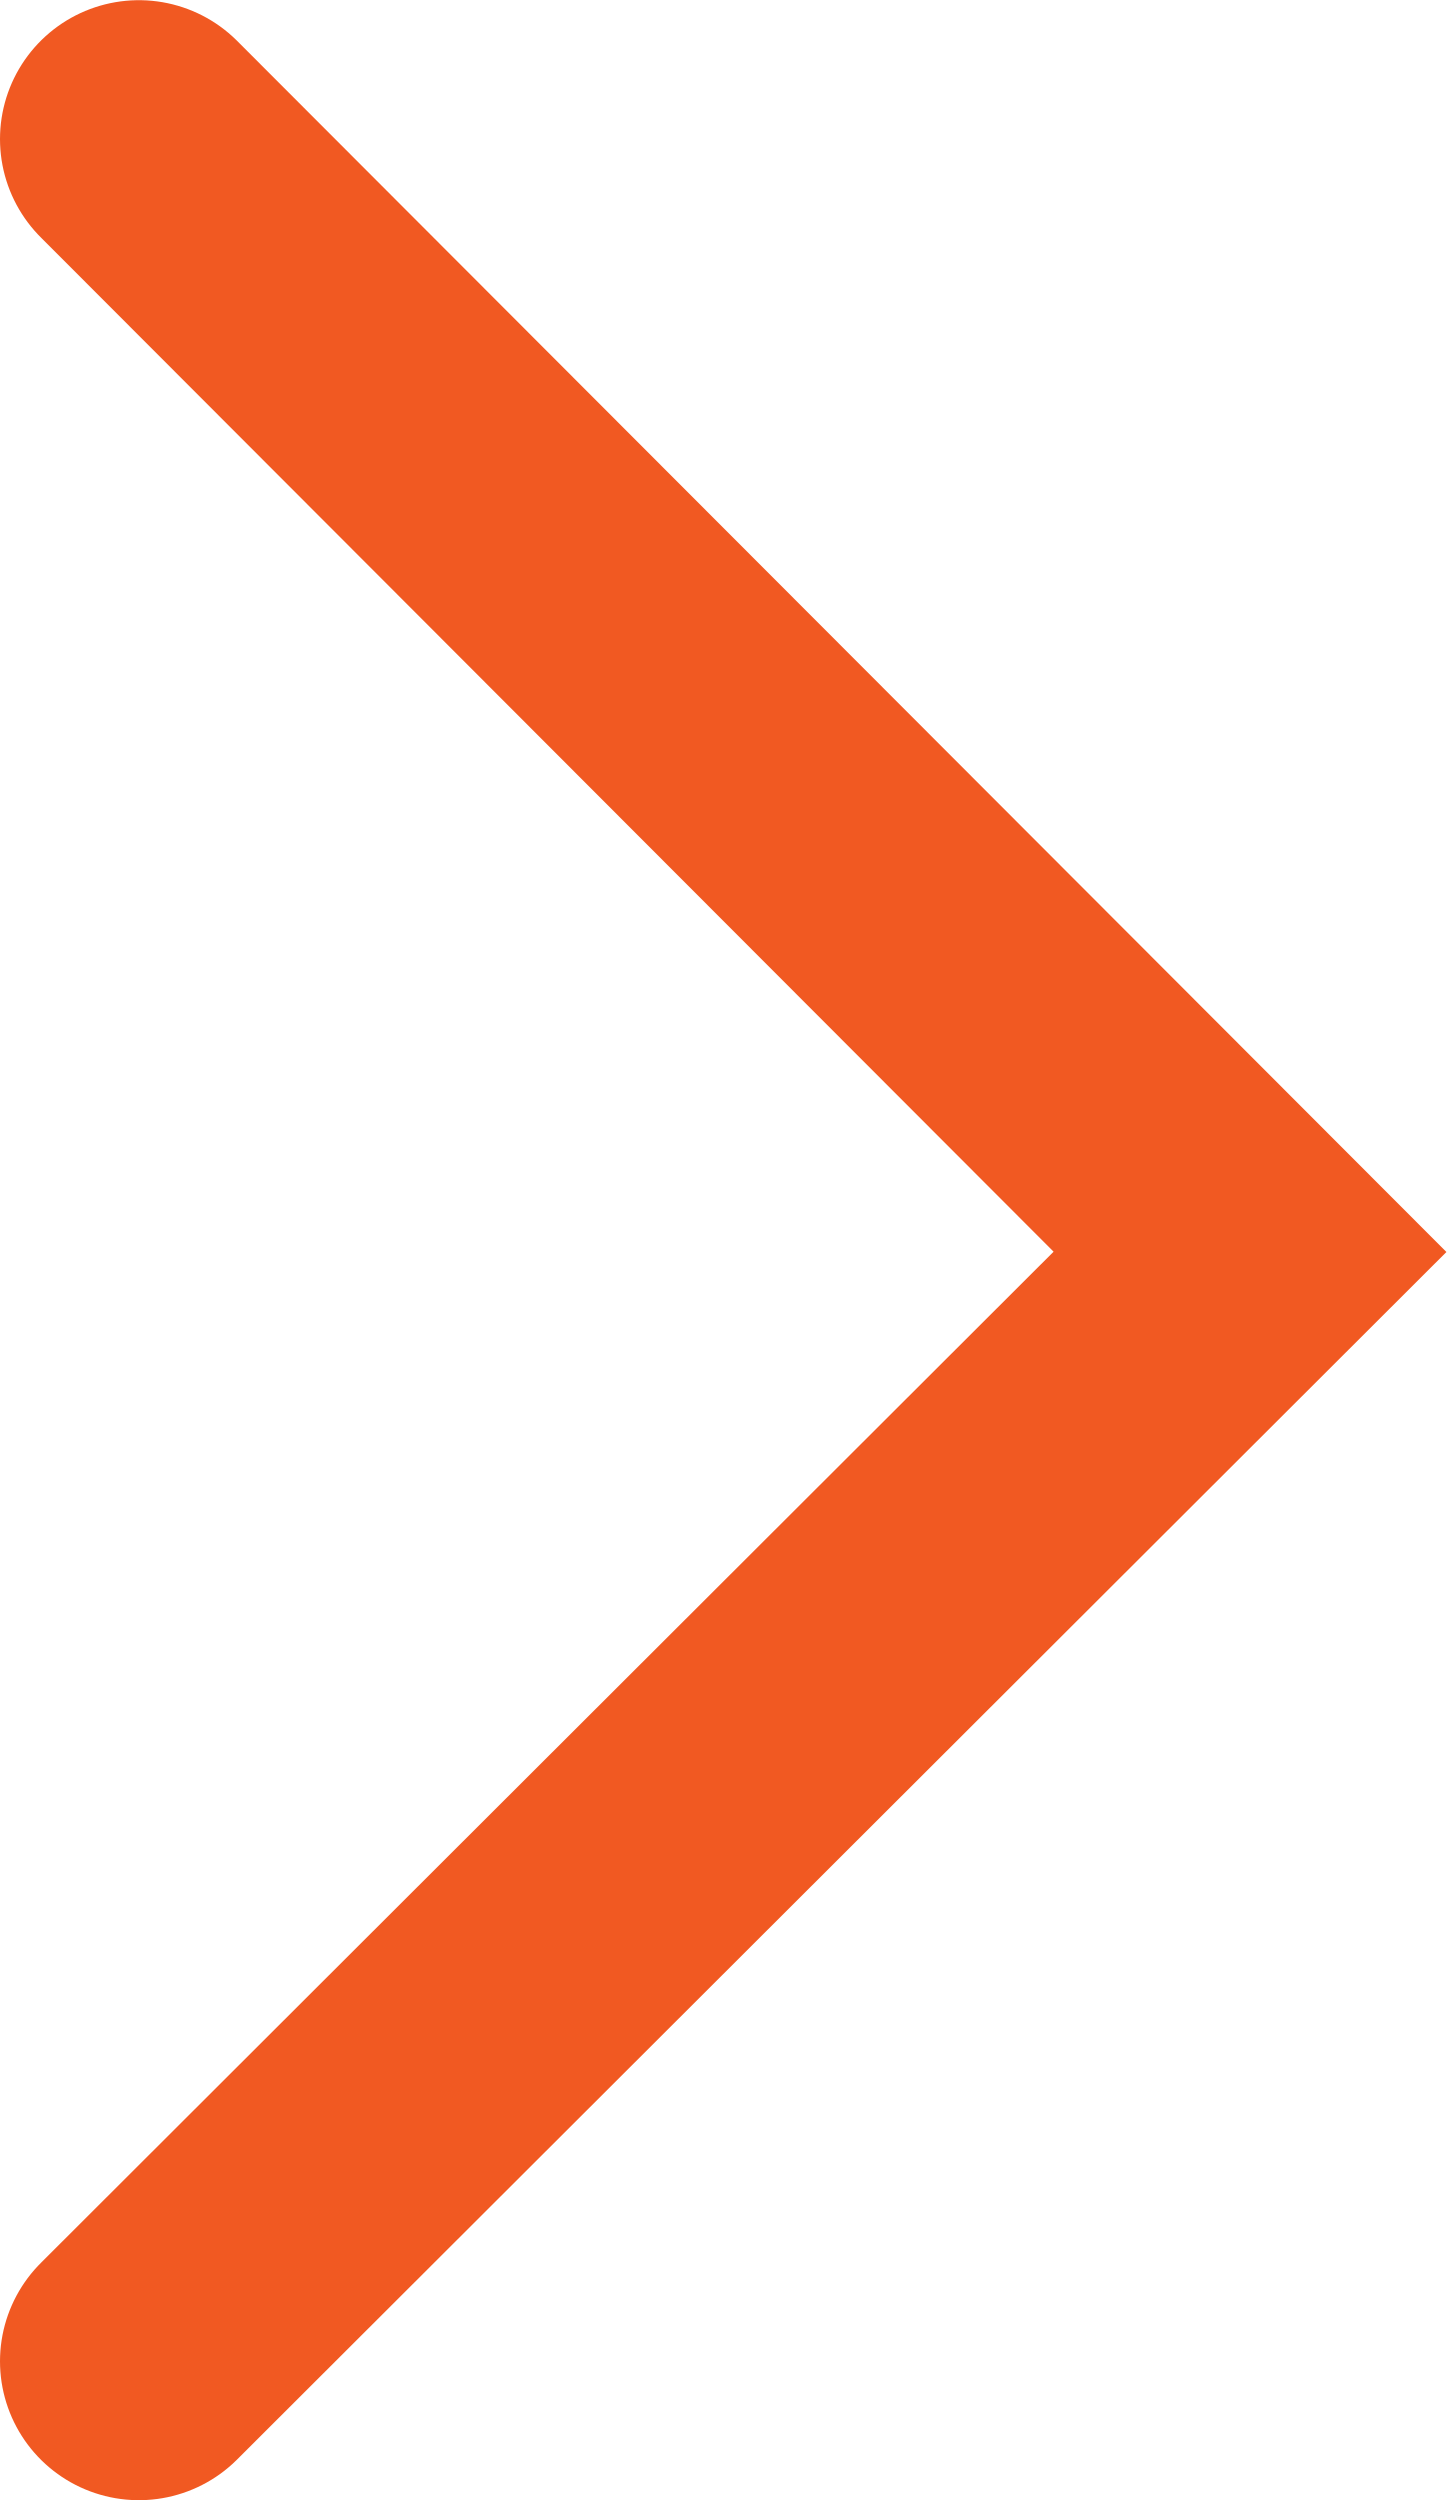
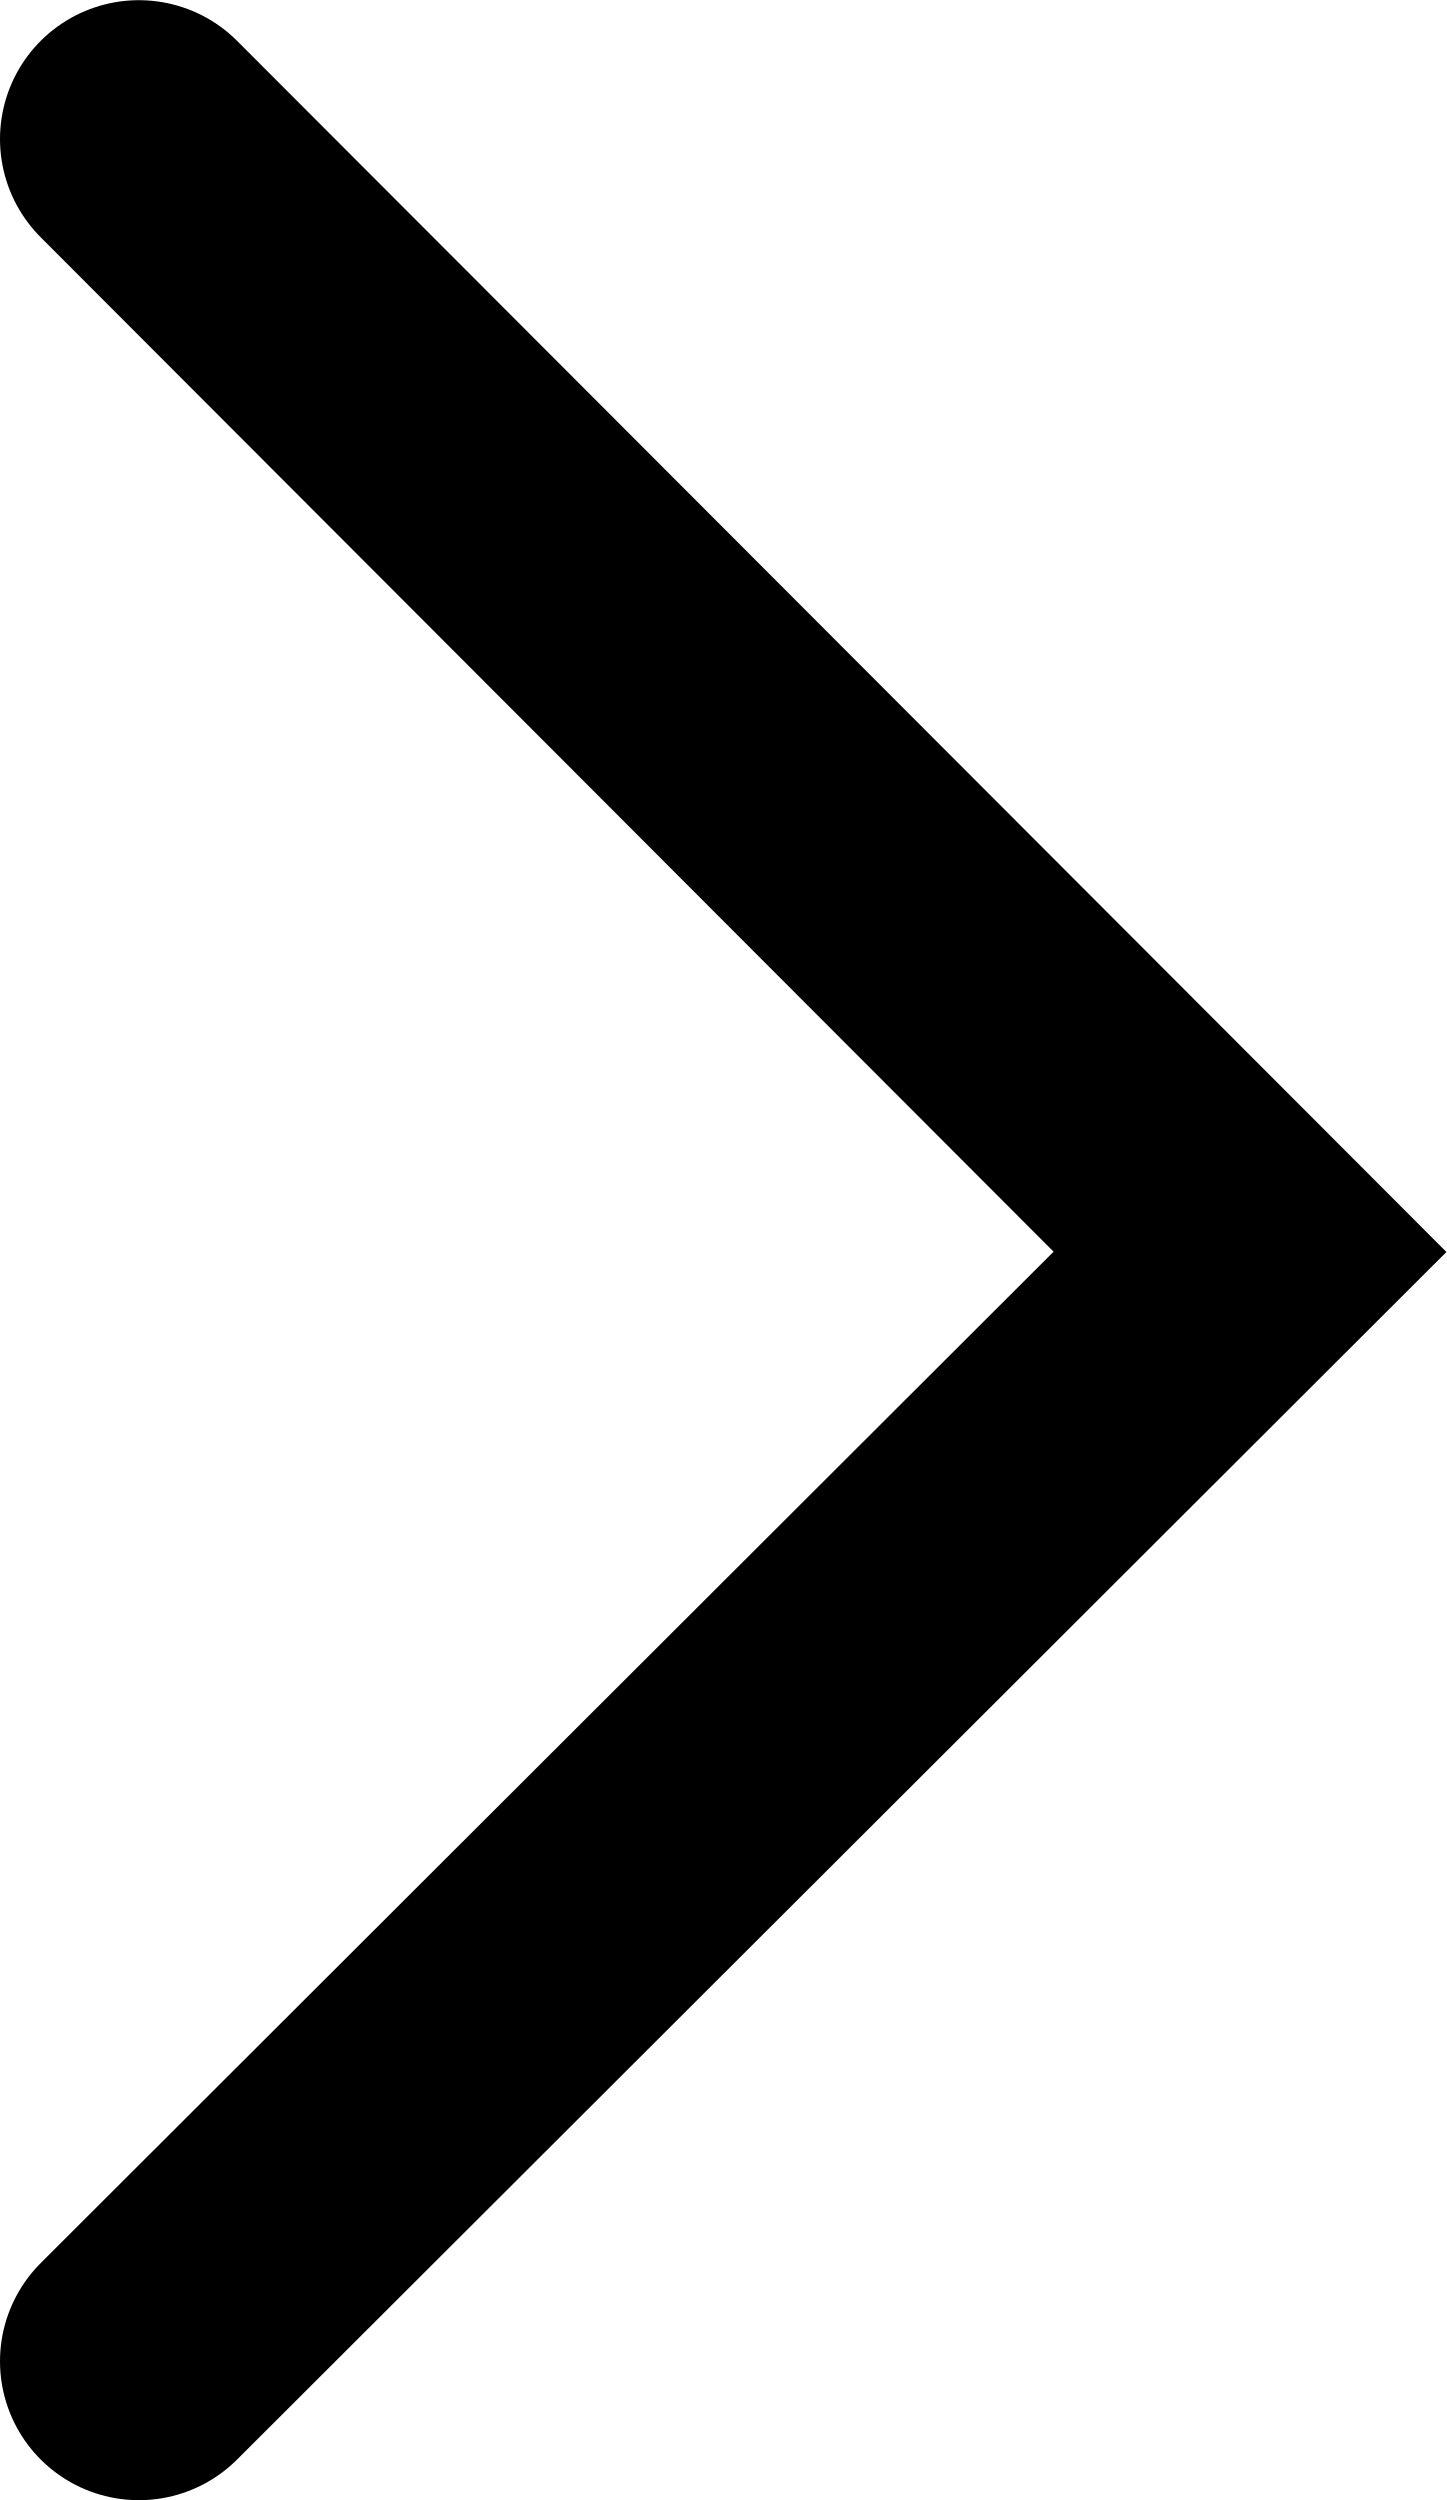
<svg xmlns="http://www.w3.org/2000/svg" width="7.809" height="13.5" viewBox="0 0 7.809 13.5">
-   <path d="M11868.042,410l6,6.009-6,5.991" transform="translate(-11867.292 -409.249)" fill="none" stroke="#f15922" stroke-linecap="round" stroke-width="1.5" />
+   <path d="M11868.042,410l6,6.009-6,5.991" transform="translate(-11867.292 -409.249)" fill="none" stroke="#000000" stroke-linecap="round" stroke-width="1.5" />
</svg>
